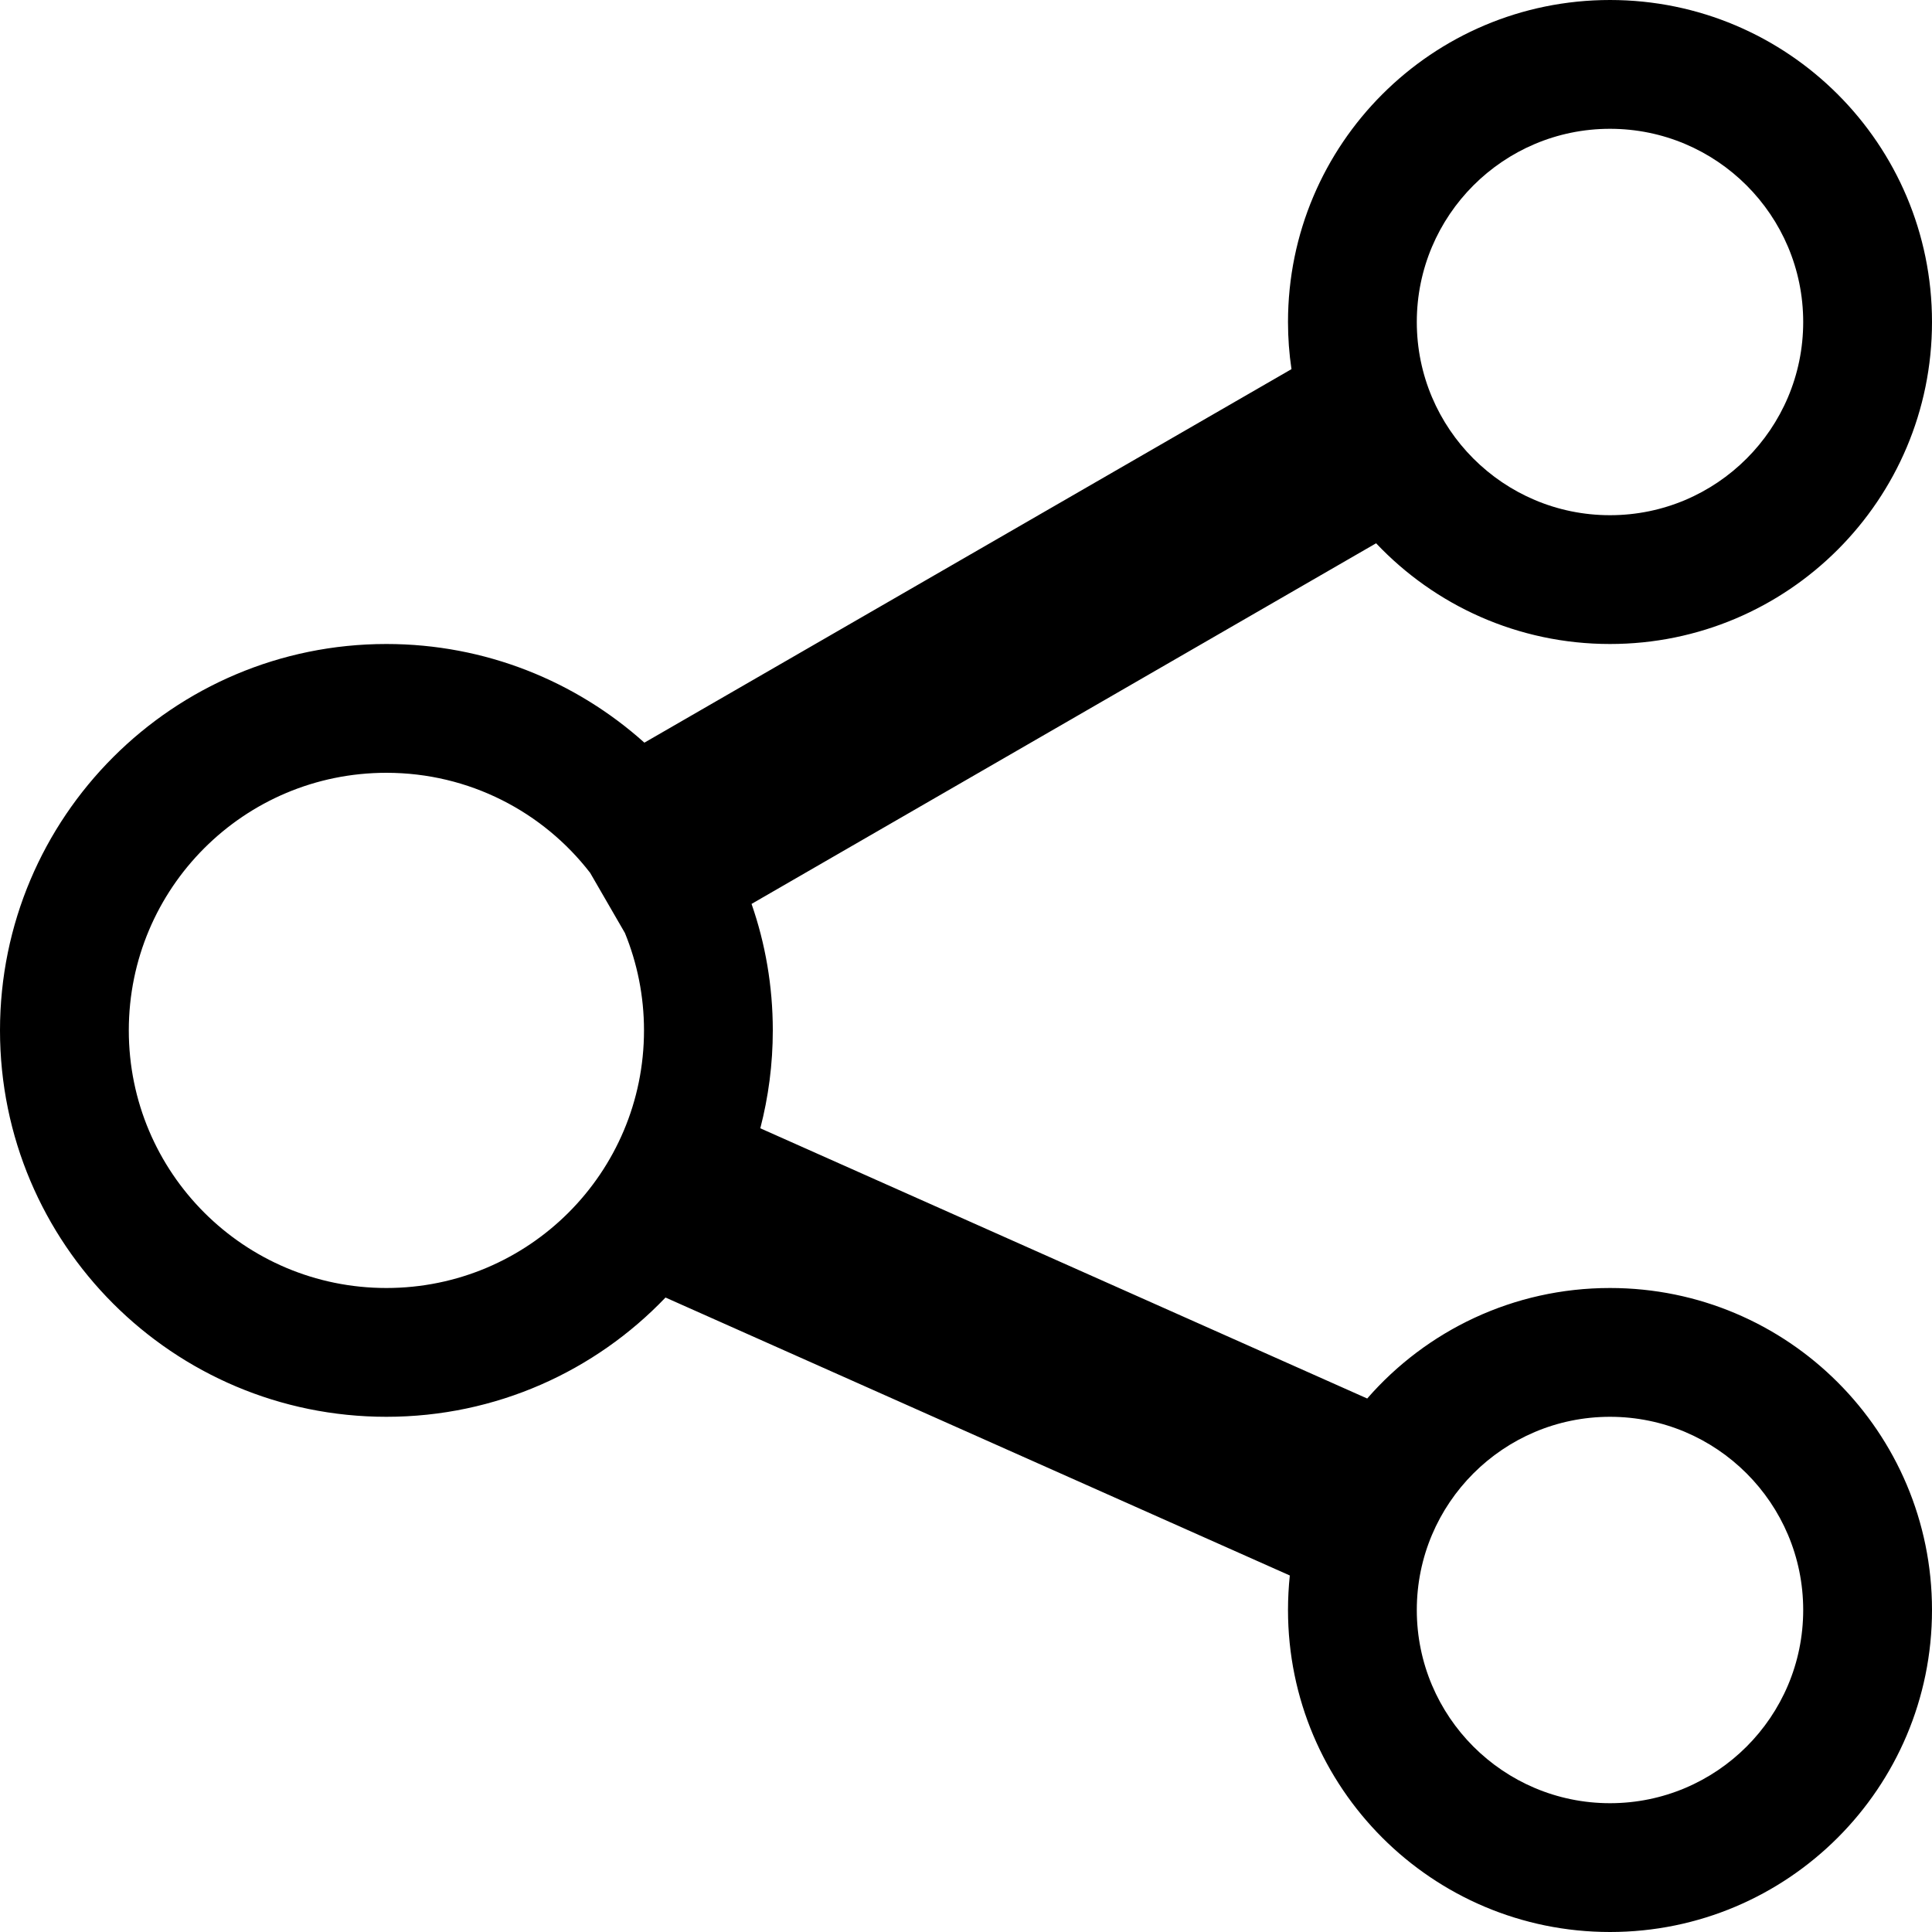
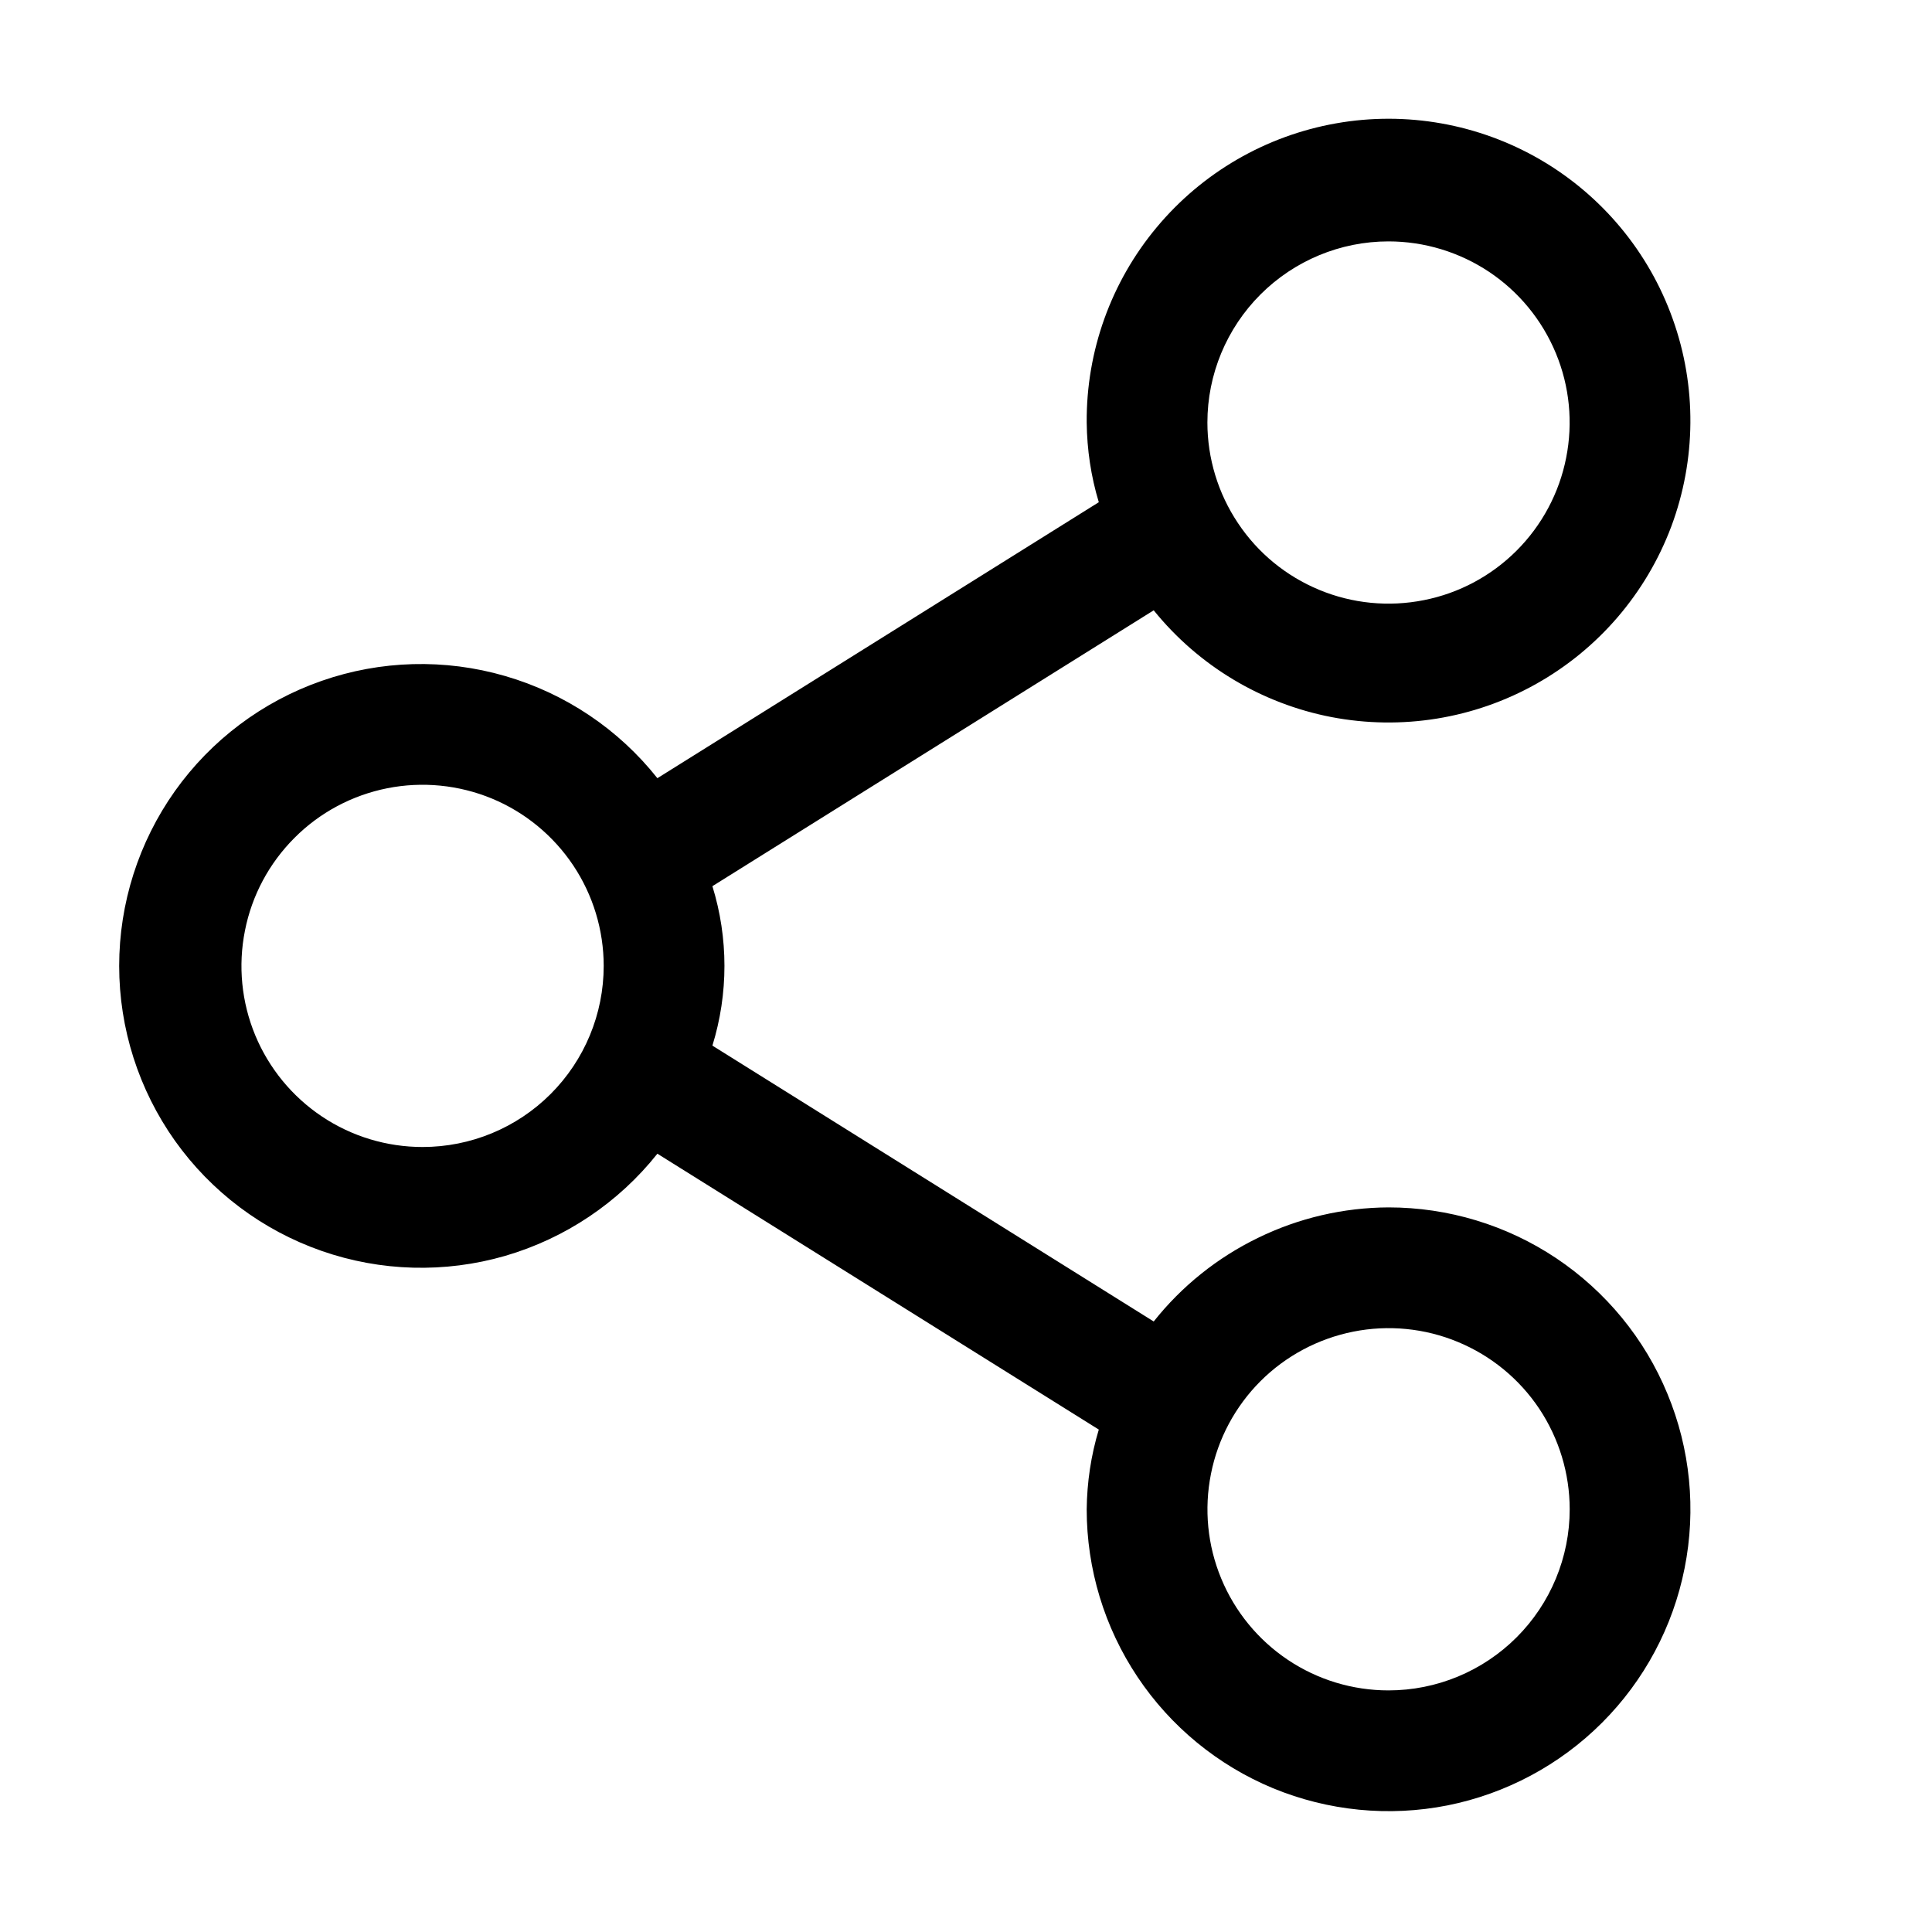
- <svg xmlns="http://www.w3.org/2000/svg" width="15" height="15" viewBox="0 0 15 15" fill="none">
-   <path fill-rule="evenodd" clip-rule="evenodd" d="M12.5 4C13.328 4 14 3.328 14 2.5C14 1.672 13.328 1 12.5 1C11.672 1 11 1.672 11 2.5C11 3.328 11.672 4 12.5 4ZM12.5 5C13.881 5 15 3.881 15 2.5C15 1.119 13.881 0 12.5 0C11.119 0 10 1.119 10 2.5C10 2.624 10.009 2.746 10.027 2.866L5.003 5.766C4.472 5.29 3.77 5 3 5C1.343 5 0 6.343 0 8C0 9.657 1.343 11 3 11C3.852 11 4.621 10.645 5.167 10.074L10.014 12.232C10.005 12.32 10 12.41 10 12.5C10 13.881 11.119 15 12.5 15C13.881 15 15 13.881 15 12.5C15 11.119 13.881 10 12.5 10C11.748 10 11.073 10.332 10.615 10.858L5.903 8.76C5.966 8.517 6 8.263 6 8C6 7.656 5.942 7.325 5.835 7.018L10.684 4.218C11.14 4.7 11.785 5 12.5 5ZM3 6C3.644 6 4.217 6.304 4.582 6.777L4.852 7.244C4.947 7.477 5 7.732 5 8C5 9.105 4.105 10 3 10C1.895 10 1 9.105 1 8C1 6.895 1.895 6 3 6ZM14 12.5C14 13.328 13.328 14 12.5 14C11.672 14 11 13.328 11 12.5C11 11.672 11.672 11 12.5 11C13.328 11 14 11.672 14 12.5Z" fill="black" />
+ <svg xmlns="http://www.w3.org/2000/svg" width="19" height="19" viewBox="0 0 19 19" fill="none">
+   <path d="M13.655 11.874C13.211 11.876 12.773 11.978 12.373 12.173C11.973 12.367 11.622 12.648 11.346 12.996L7.006 10.283C7.164 9.772 7.164 9.226 7.006 8.715L11.346 6.002C11.786 6.547 12.406 6.919 13.094 7.052C13.783 7.184 14.496 7.069 15.107 6.726C15.719 6.383 16.189 5.835 16.436 5.178C16.681 4.522 16.687 3.799 16.451 3.139C16.216 2.478 15.754 1.923 15.148 1.57C14.542 1.218 13.83 1.091 13.14 1.213C12.449 1.335 11.824 1.697 11.375 2.236C10.926 2.774 10.682 3.454 10.687 4.155C10.69 4.421 10.729 4.685 10.806 4.939L6.465 7.653C6.082 7.17 5.558 6.819 4.967 6.648C4.375 6.476 3.744 6.493 3.163 6.696C2.581 6.899 2.077 7.278 1.72 7.78C1.364 8.282 1.172 8.883 1.172 9.499C1.172 10.115 1.364 10.716 1.72 11.218C2.077 11.72 2.581 12.099 3.163 12.302C3.744 12.505 4.375 12.522 4.967 12.351C5.558 12.179 6.082 11.828 6.465 11.346L10.806 14.059C10.729 14.314 10.69 14.577 10.687 14.843C10.687 15.43 10.861 16.004 11.187 16.492C11.513 16.98 11.977 17.361 12.519 17.586C13.062 17.81 13.659 17.869 14.235 17.755C14.811 17.64 15.34 17.357 15.755 16.942C16.17 16.527 16.453 15.998 16.567 15.422C16.682 14.846 16.623 14.249 16.398 13.707C16.174 13.164 15.793 12.701 15.305 12.374C14.817 12.048 14.243 11.874 13.655 11.874ZM13.655 2.374C14.008 2.374 14.352 2.479 14.645 2.674C14.938 2.87 15.166 3.148 15.301 3.474C15.436 3.799 15.471 4.157 15.402 4.503C15.334 4.848 15.164 5.166 14.915 5.415C14.666 5.664 14.349 5.834 14.003 5.902C13.658 5.971 13.299 5.936 12.974 5.801C12.648 5.666 12.37 5.438 12.175 5.145C11.979 4.852 11.874 4.508 11.874 4.155C11.874 3.683 12.062 3.23 12.396 2.896C12.73 2.562 13.183 2.374 13.655 2.374ZM4.156 11.28C3.803 11.28 3.459 11.176 3.166 10.98C2.873 10.784 2.645 10.506 2.51 10.181C2.375 9.855 2.34 9.497 2.409 9.152C2.477 8.806 2.647 8.489 2.896 8.24C3.145 7.99 3.462 7.821 3.808 7.752C4.154 7.683 4.512 7.719 4.837 7.853C5.163 7.988 5.441 8.217 5.637 8.51C5.832 8.802 5.937 9.147 5.937 9.499C5.937 9.972 5.749 10.425 5.415 10.759C5.081 11.093 4.628 11.28 4.156 11.28ZM13.655 16.624C13.303 16.624 12.959 16.52 12.666 16.324C12.373 16.128 12.145 15.85 12.01 15.524C11.875 15.199 11.84 14.841 11.909 14.495C11.977 14.15 12.147 13.832 12.396 13.583C12.645 13.334 12.963 13.165 13.308 13.096C13.653 13.027 14.012 13.062 14.337 13.197C14.663 13.332 14.941 13.56 15.137 13.853C15.332 14.146 15.437 14.491 15.437 14.843C15.437 15.315 15.249 15.768 14.915 16.102C14.581 16.436 14.128 16.624 13.655 16.624Z" fill="black" />
</svg>
